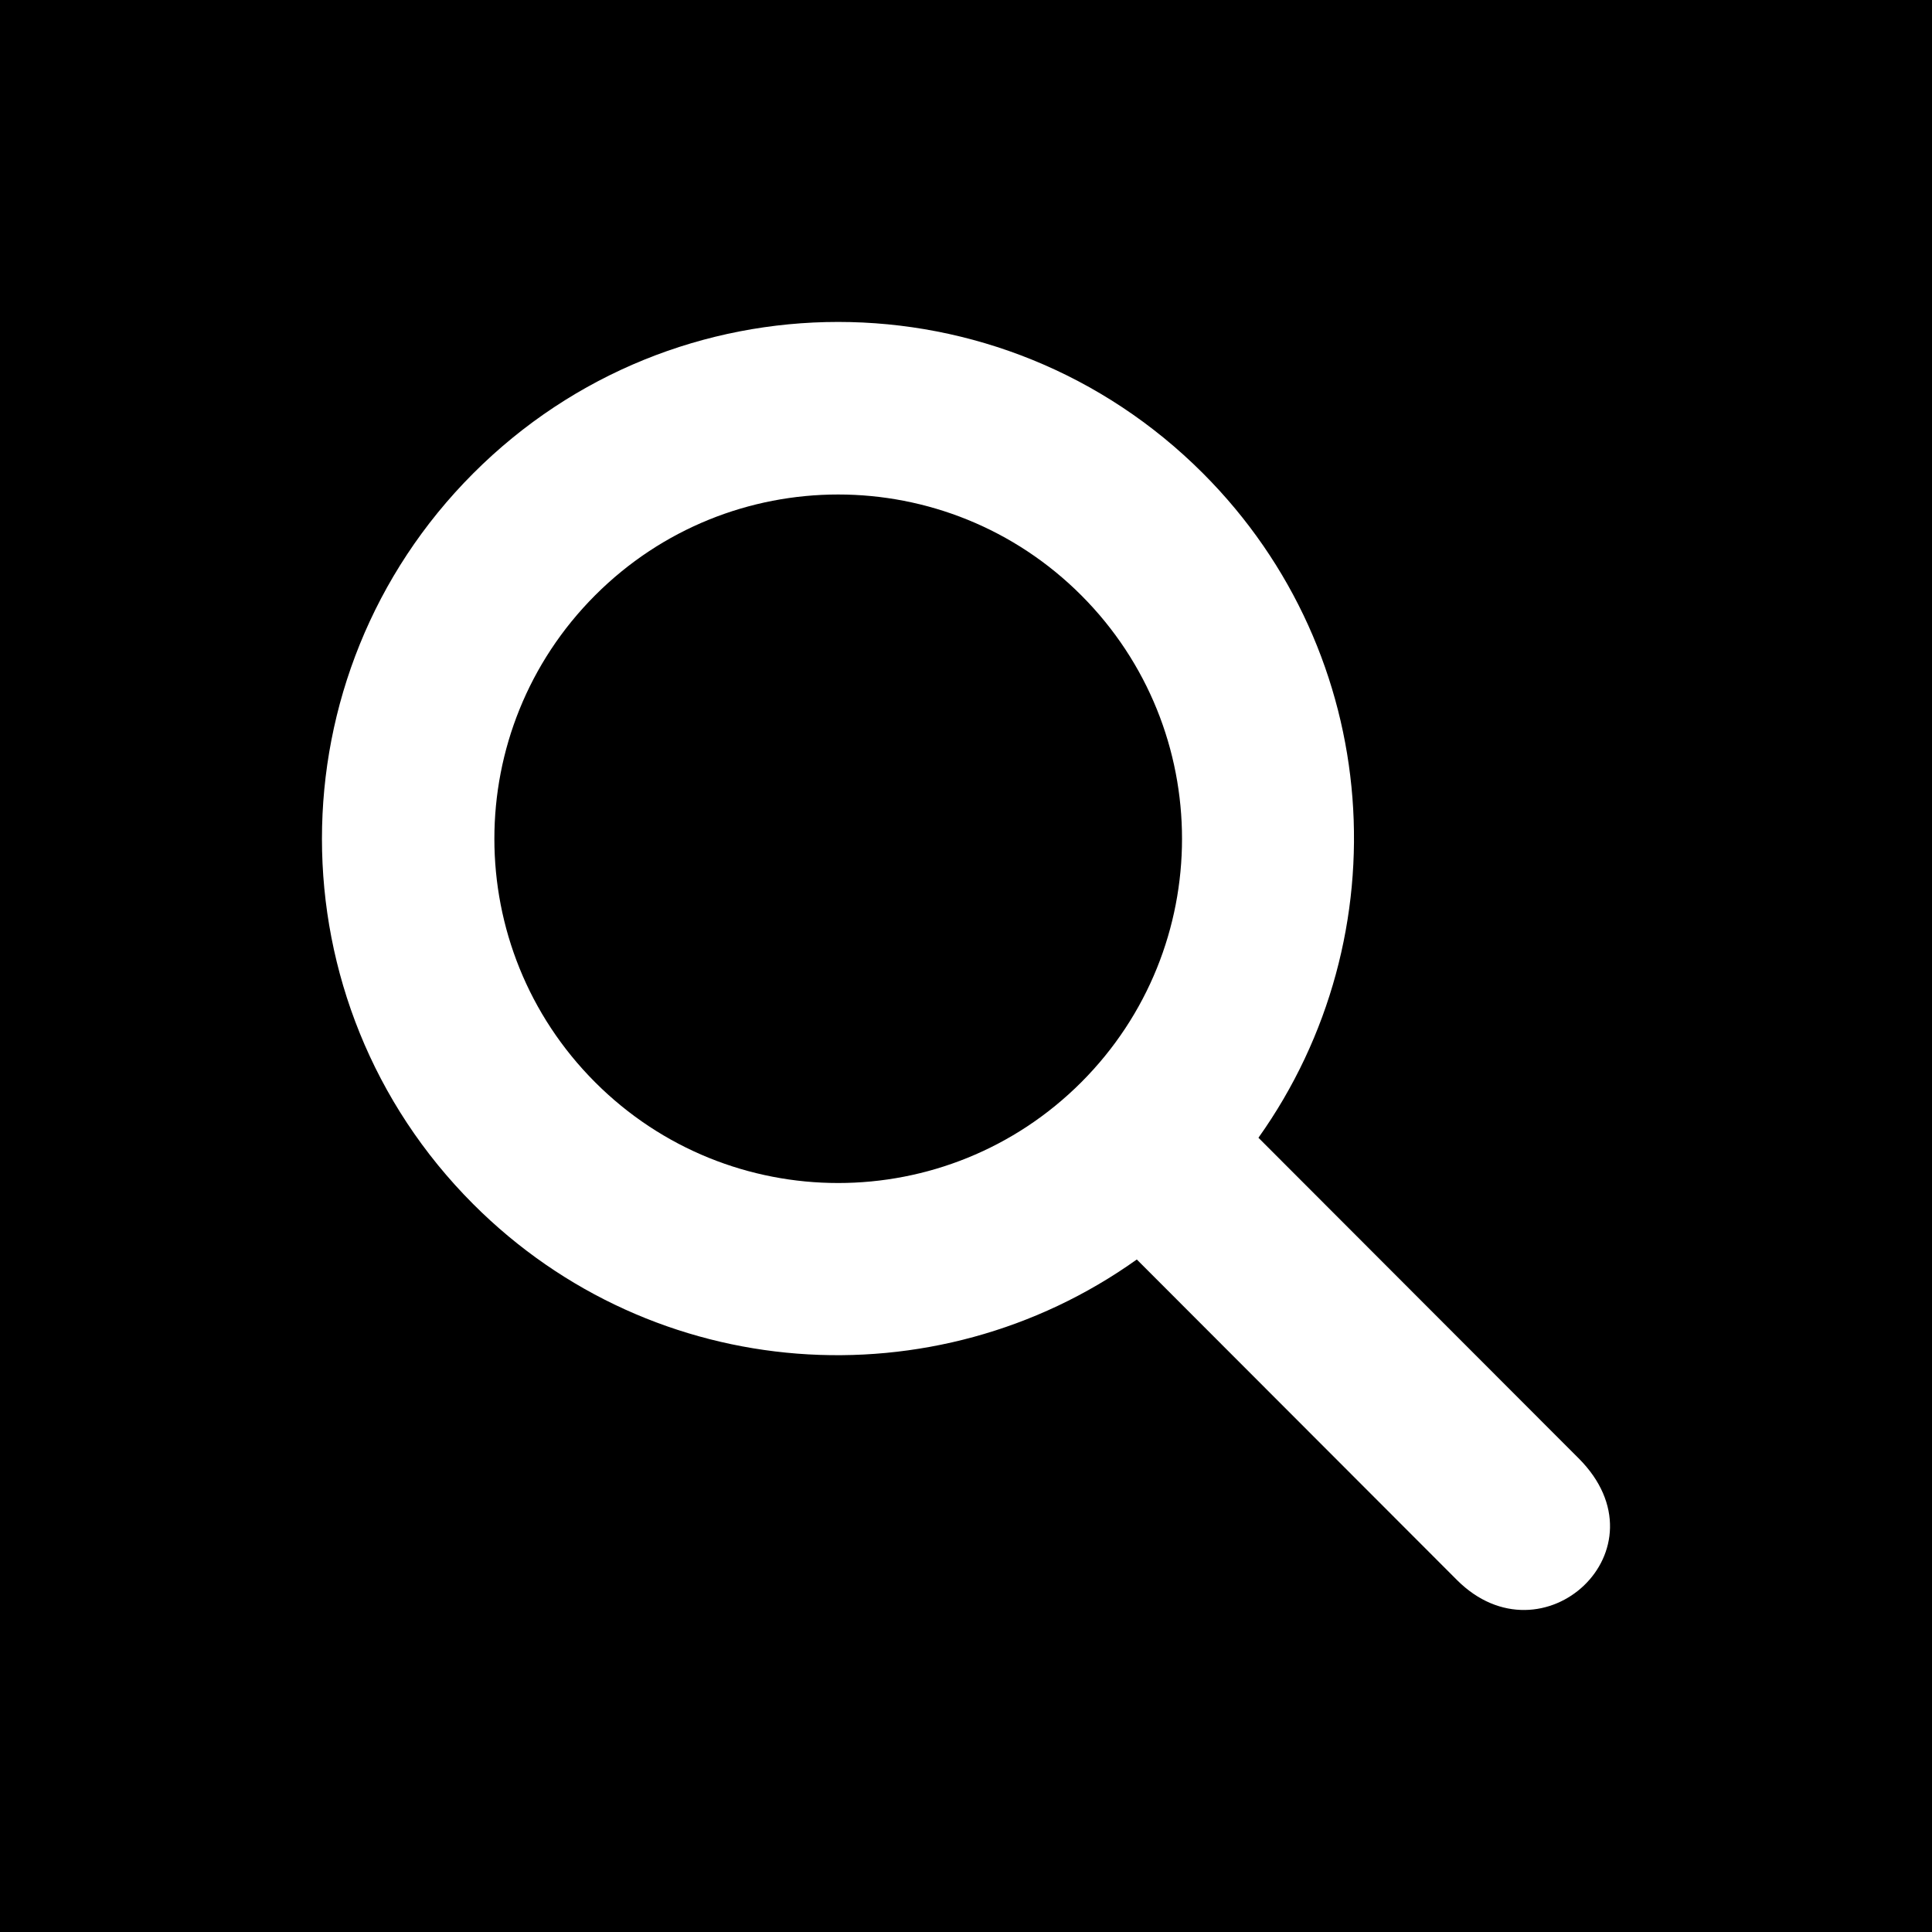
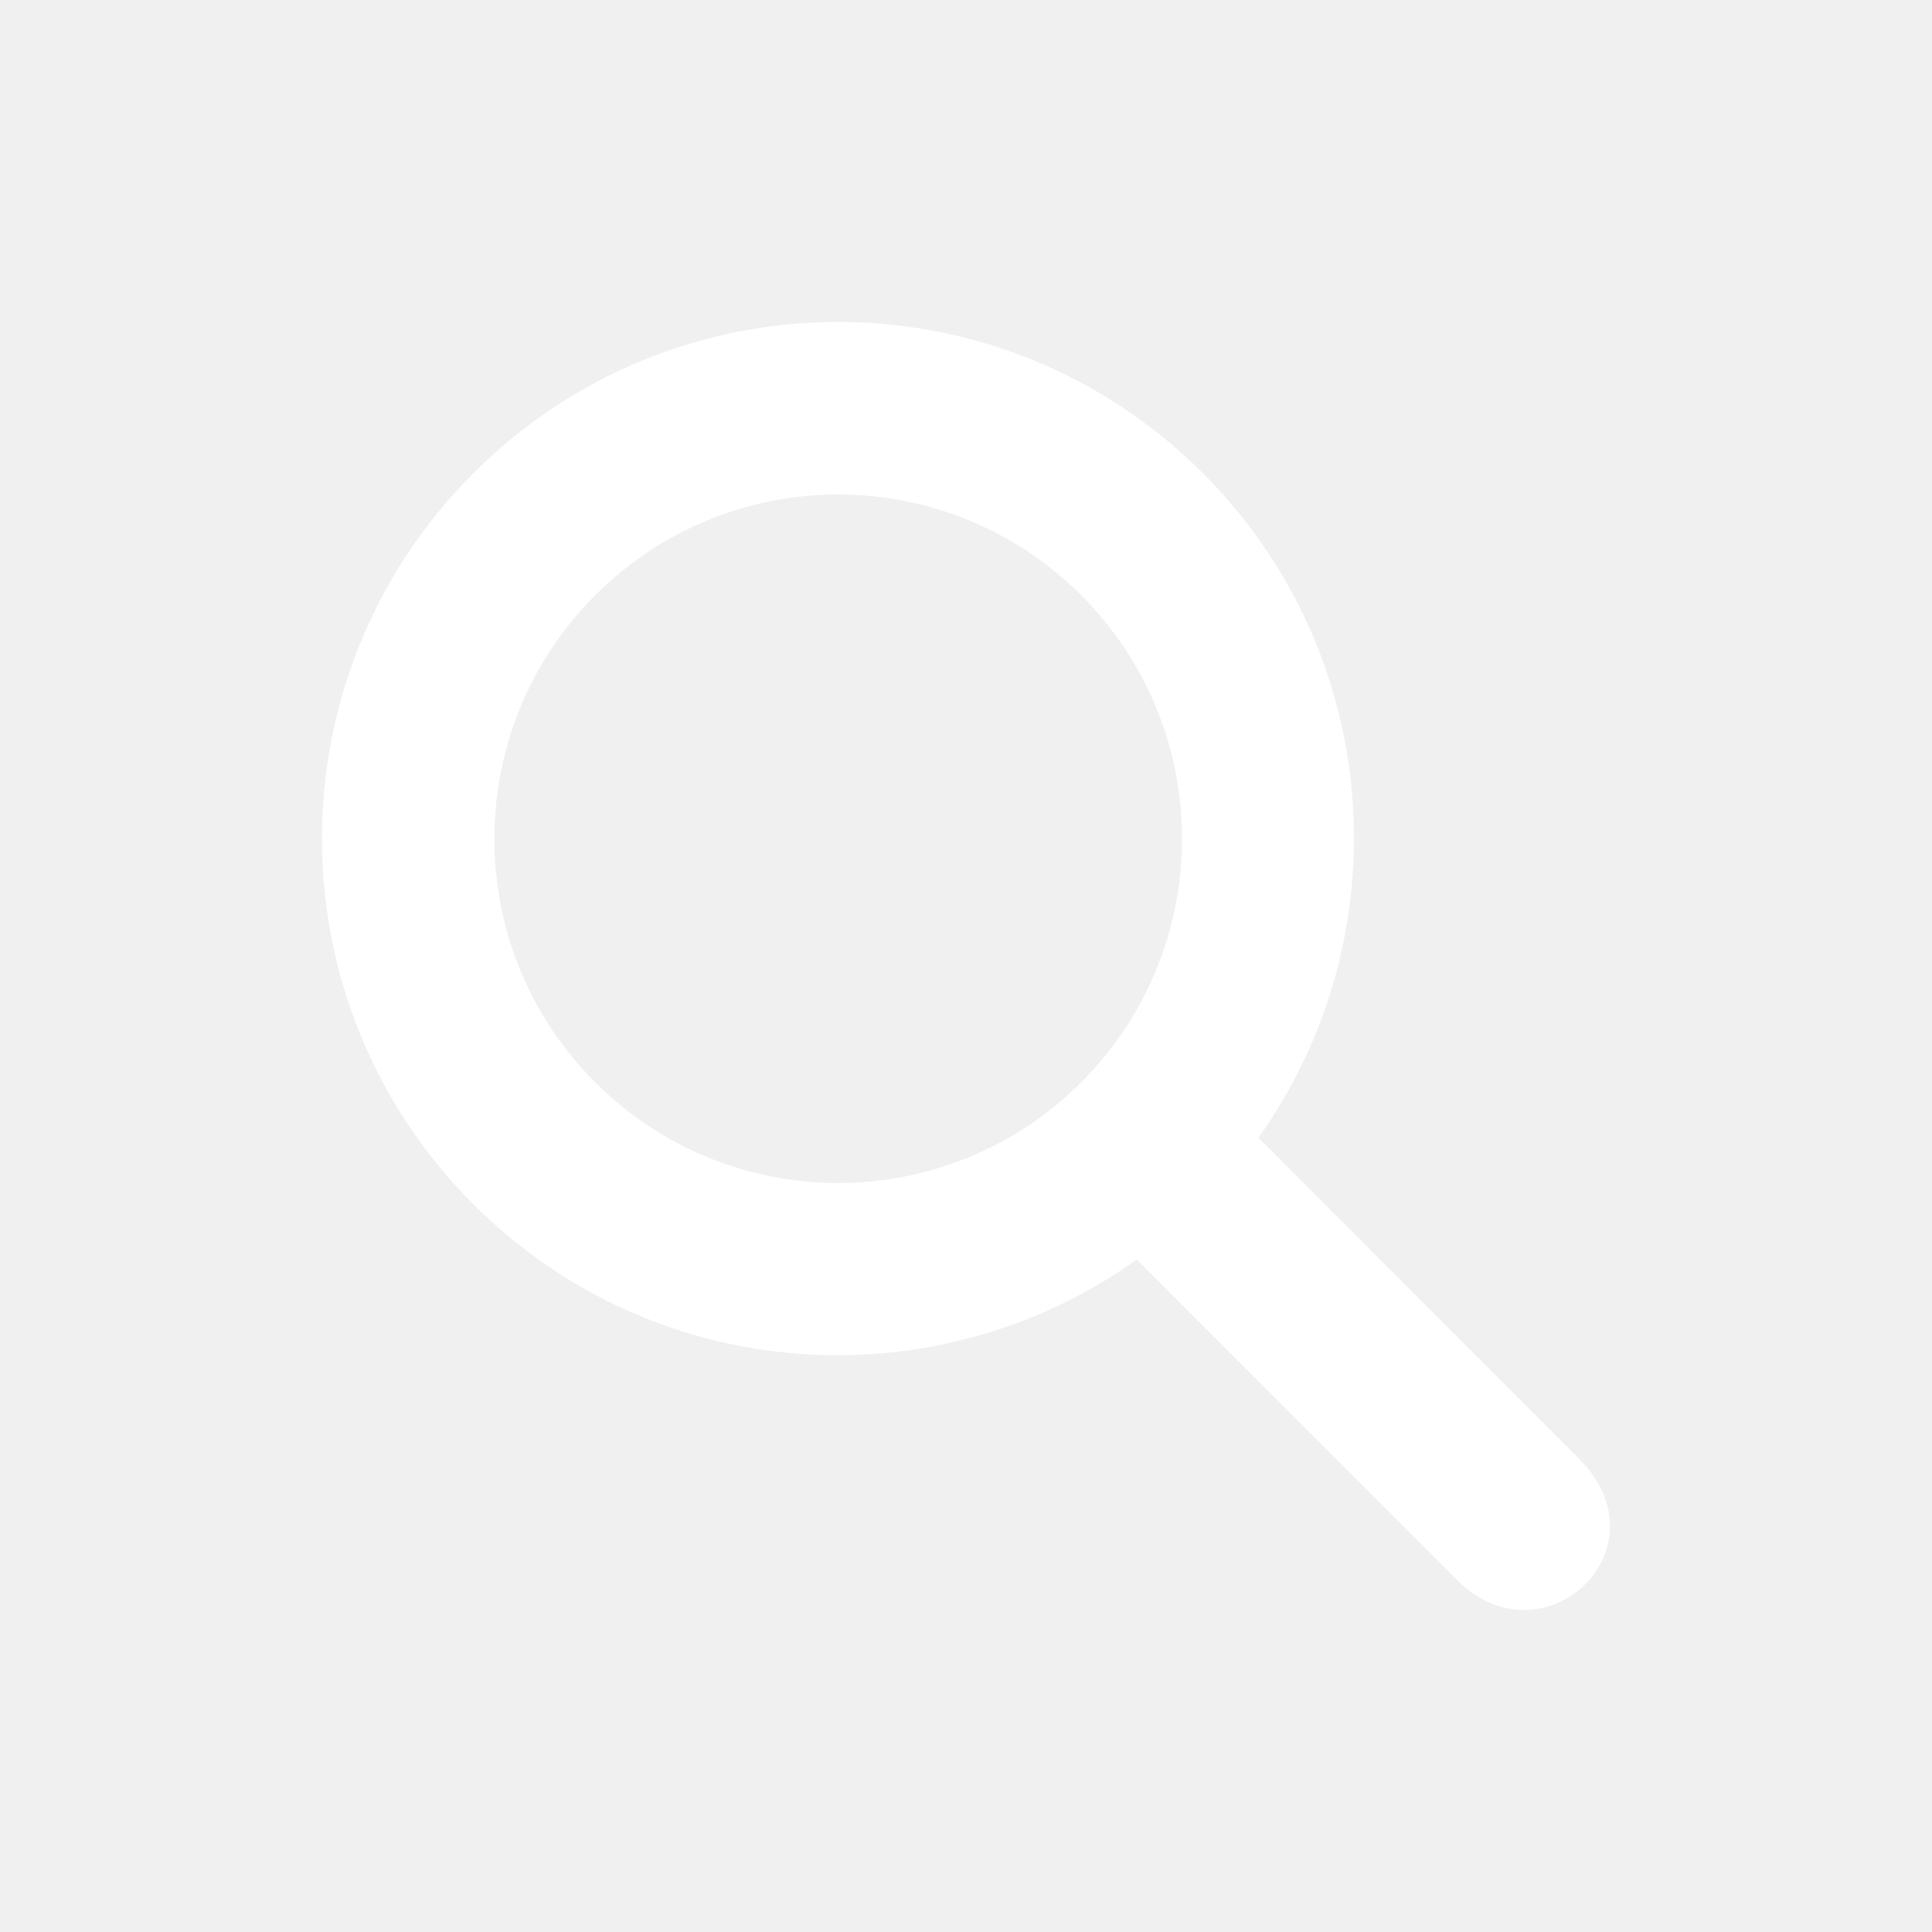
<svg xmlns="http://www.w3.org/2000/svg" width="1200pt" height="1200pt" version="1.1" viewBox="0 0 1200 1200">
-   <rect width="1200" height="1200" fill="black" />
  <path fill="white" d="m980.48 905.76-198.84-199.08c89.203-125.34 77.953-300.14-34.406-412.64-125.26-125.44-328.03-125.44-453.32 0-125.26 125.44-125.26 328.45 0 453.84 112.36 112.5 286.97 123.74 412.18 34.406l198.84 199.08c53.25 53.297 132.05-19.078 75.562-75.609zm-610.87-233.58c-83.391-83.531-83.391-218.86 0-302.39s218.58-83.531 302.02 0c83.391 83.531 83.391 218.86 0 302.39-83.438 83.484-218.63 83.484-302.02 0z" />
</svg>
